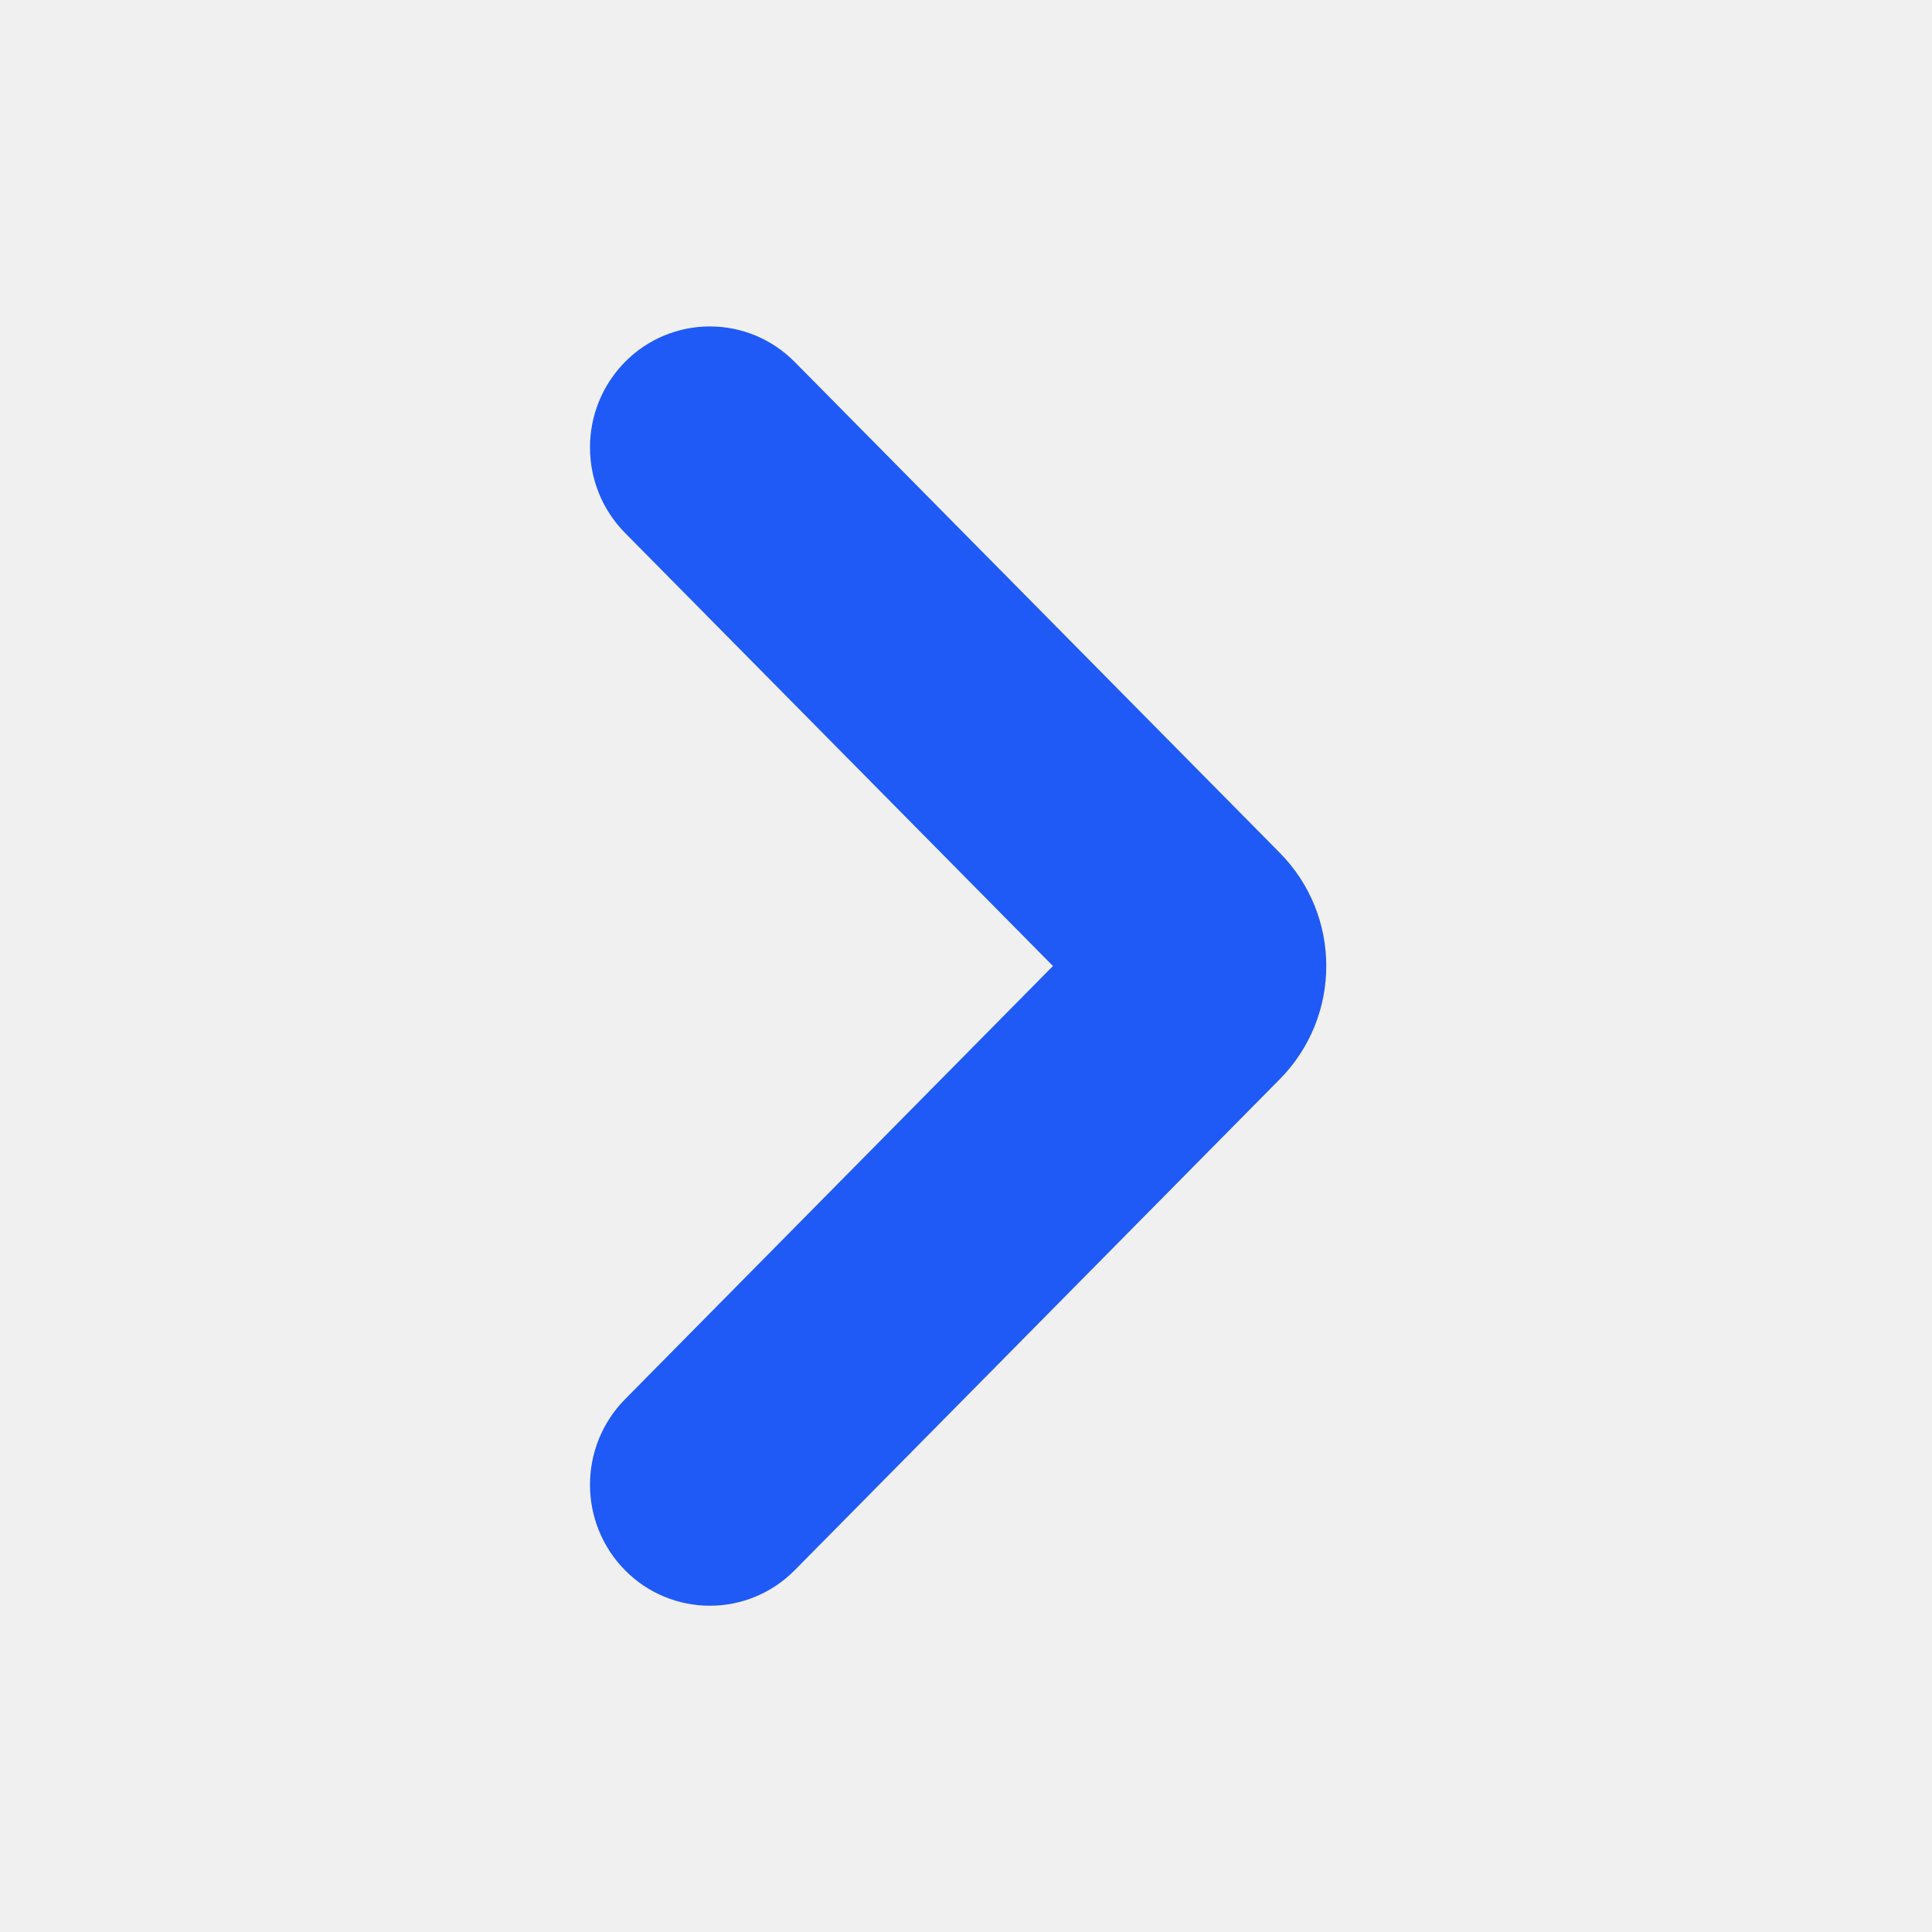
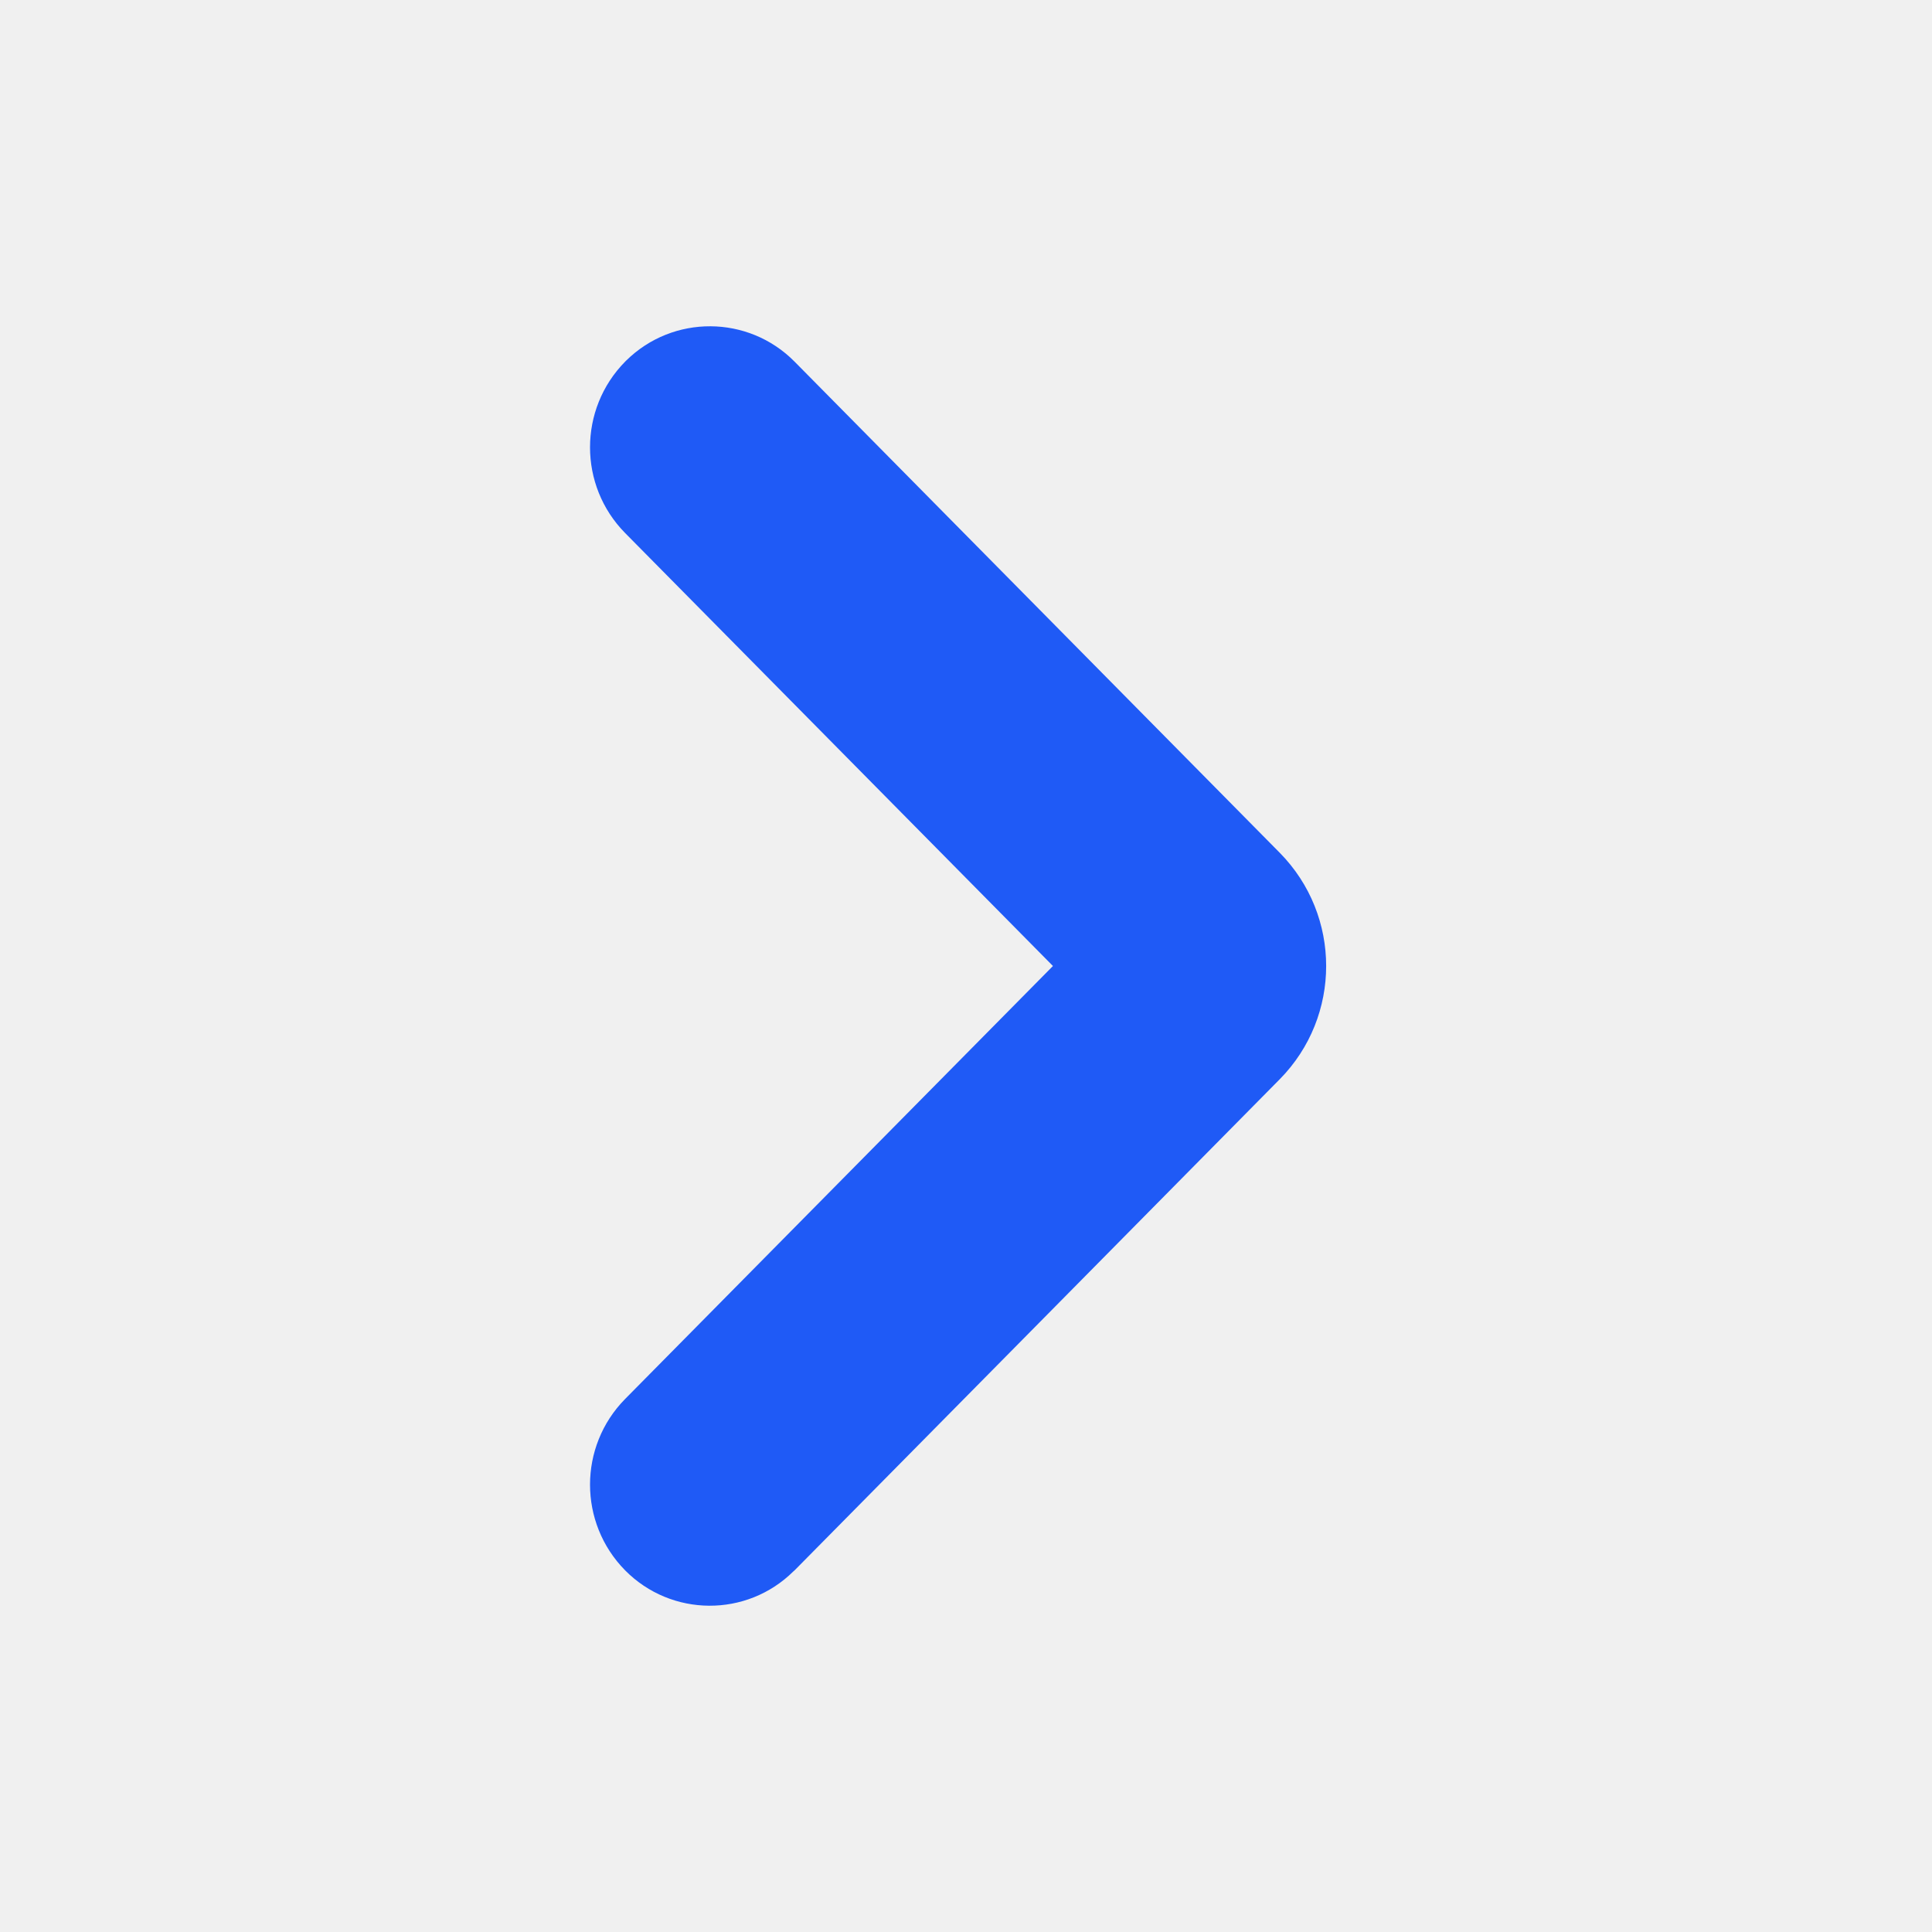
- <svg xmlns="http://www.w3.org/2000/svg" width="12" height="12" viewBox="0 0 12 12">
-   <g fill="none" fill-rule="evenodd">
-     <path fill="none" d="M12 0v12H0V0z" />
-     <path fill="#1F5AF6" d="M7.949 5.297l-3.014-3.05a.74.74 0 0 0-1.052 0 .757.757 0 0 0 0 1.064L6.54 6 3.883 8.69a.757.757 0 0 0 0 1.064.74.74 0 0 0 1.052 0l3.014-3.051a1 1 0 0 0 0-1.406z" />
+ <svg xmlns="http://www.w3.org/2000/svg" width="12px" height="12px" viewBox="0 0 12 12" version="1.1">
+   <g id="Symbols" stroke="none" stroke-width="1" fill="none" fill-rule="evenodd">
+     <g id="Icons/Codearrow-12-Submit400">
+       <rect id="ico-zone" fill-opacity="0" fill="#FFFFFF" transform="translate(6, 6) rotate(-270) translate(-6, -6) " x="-8.8817842e-16" y="0" width="12" height="12" />
+       <path d="M6.703,7.949 L9.754,4.935 C10.044,4.648 10.047,4.18 9.76,3.889 C9.758,3.887 9.756,3.885 9.754,3.883 L9.754,3.883 C9.459,3.592 8.984,3.592 8.689,3.883 L6,6.54 L3.311,3.883 C3.016,3.592 2.541,3.592 2.246,3.883 L2.246,3.883 C1.956,4.17 1.953,4.638 2.24,4.928 C2.242,4.93 2.244,4.932 2.246,4.935 L5.297,7.949 C5.687,8.333 6.313,8.333 6.703,7.949 Z" id="Shape" fill="#1F5AF6" transform="translate(6, 6) rotate(-90) translate(-6, -6) " />
+     </g>
  </g>
</svg>
